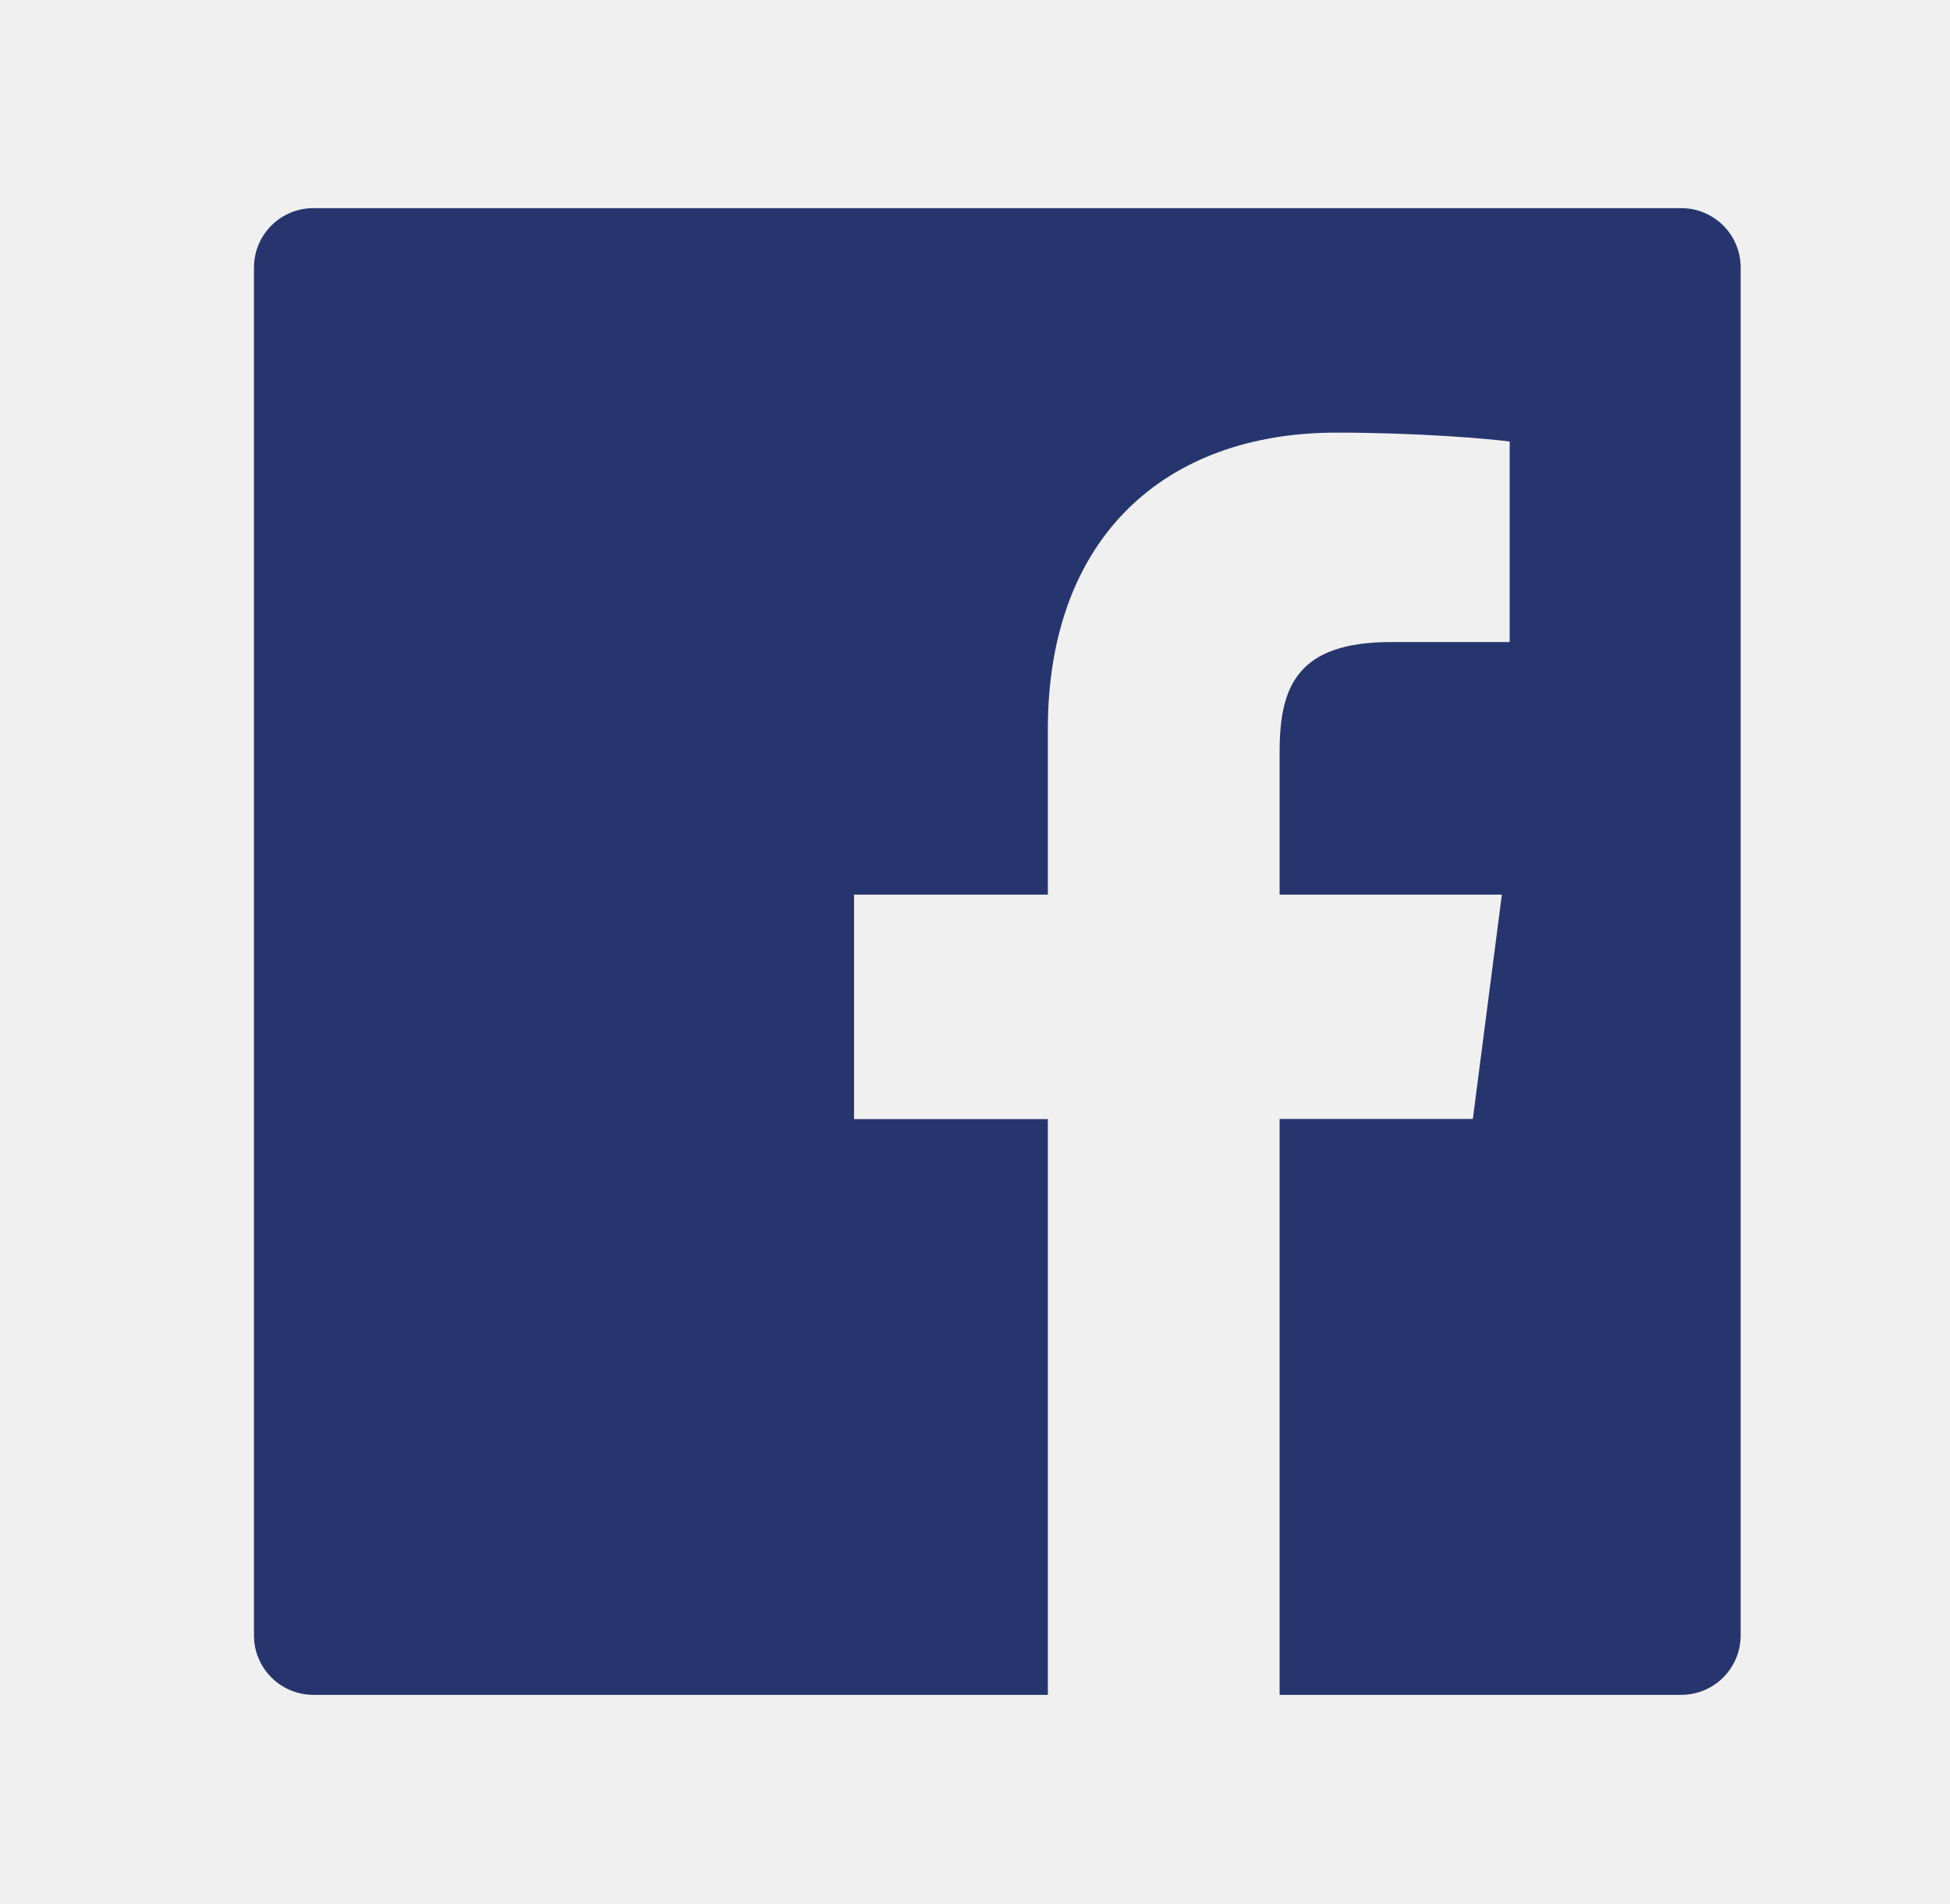
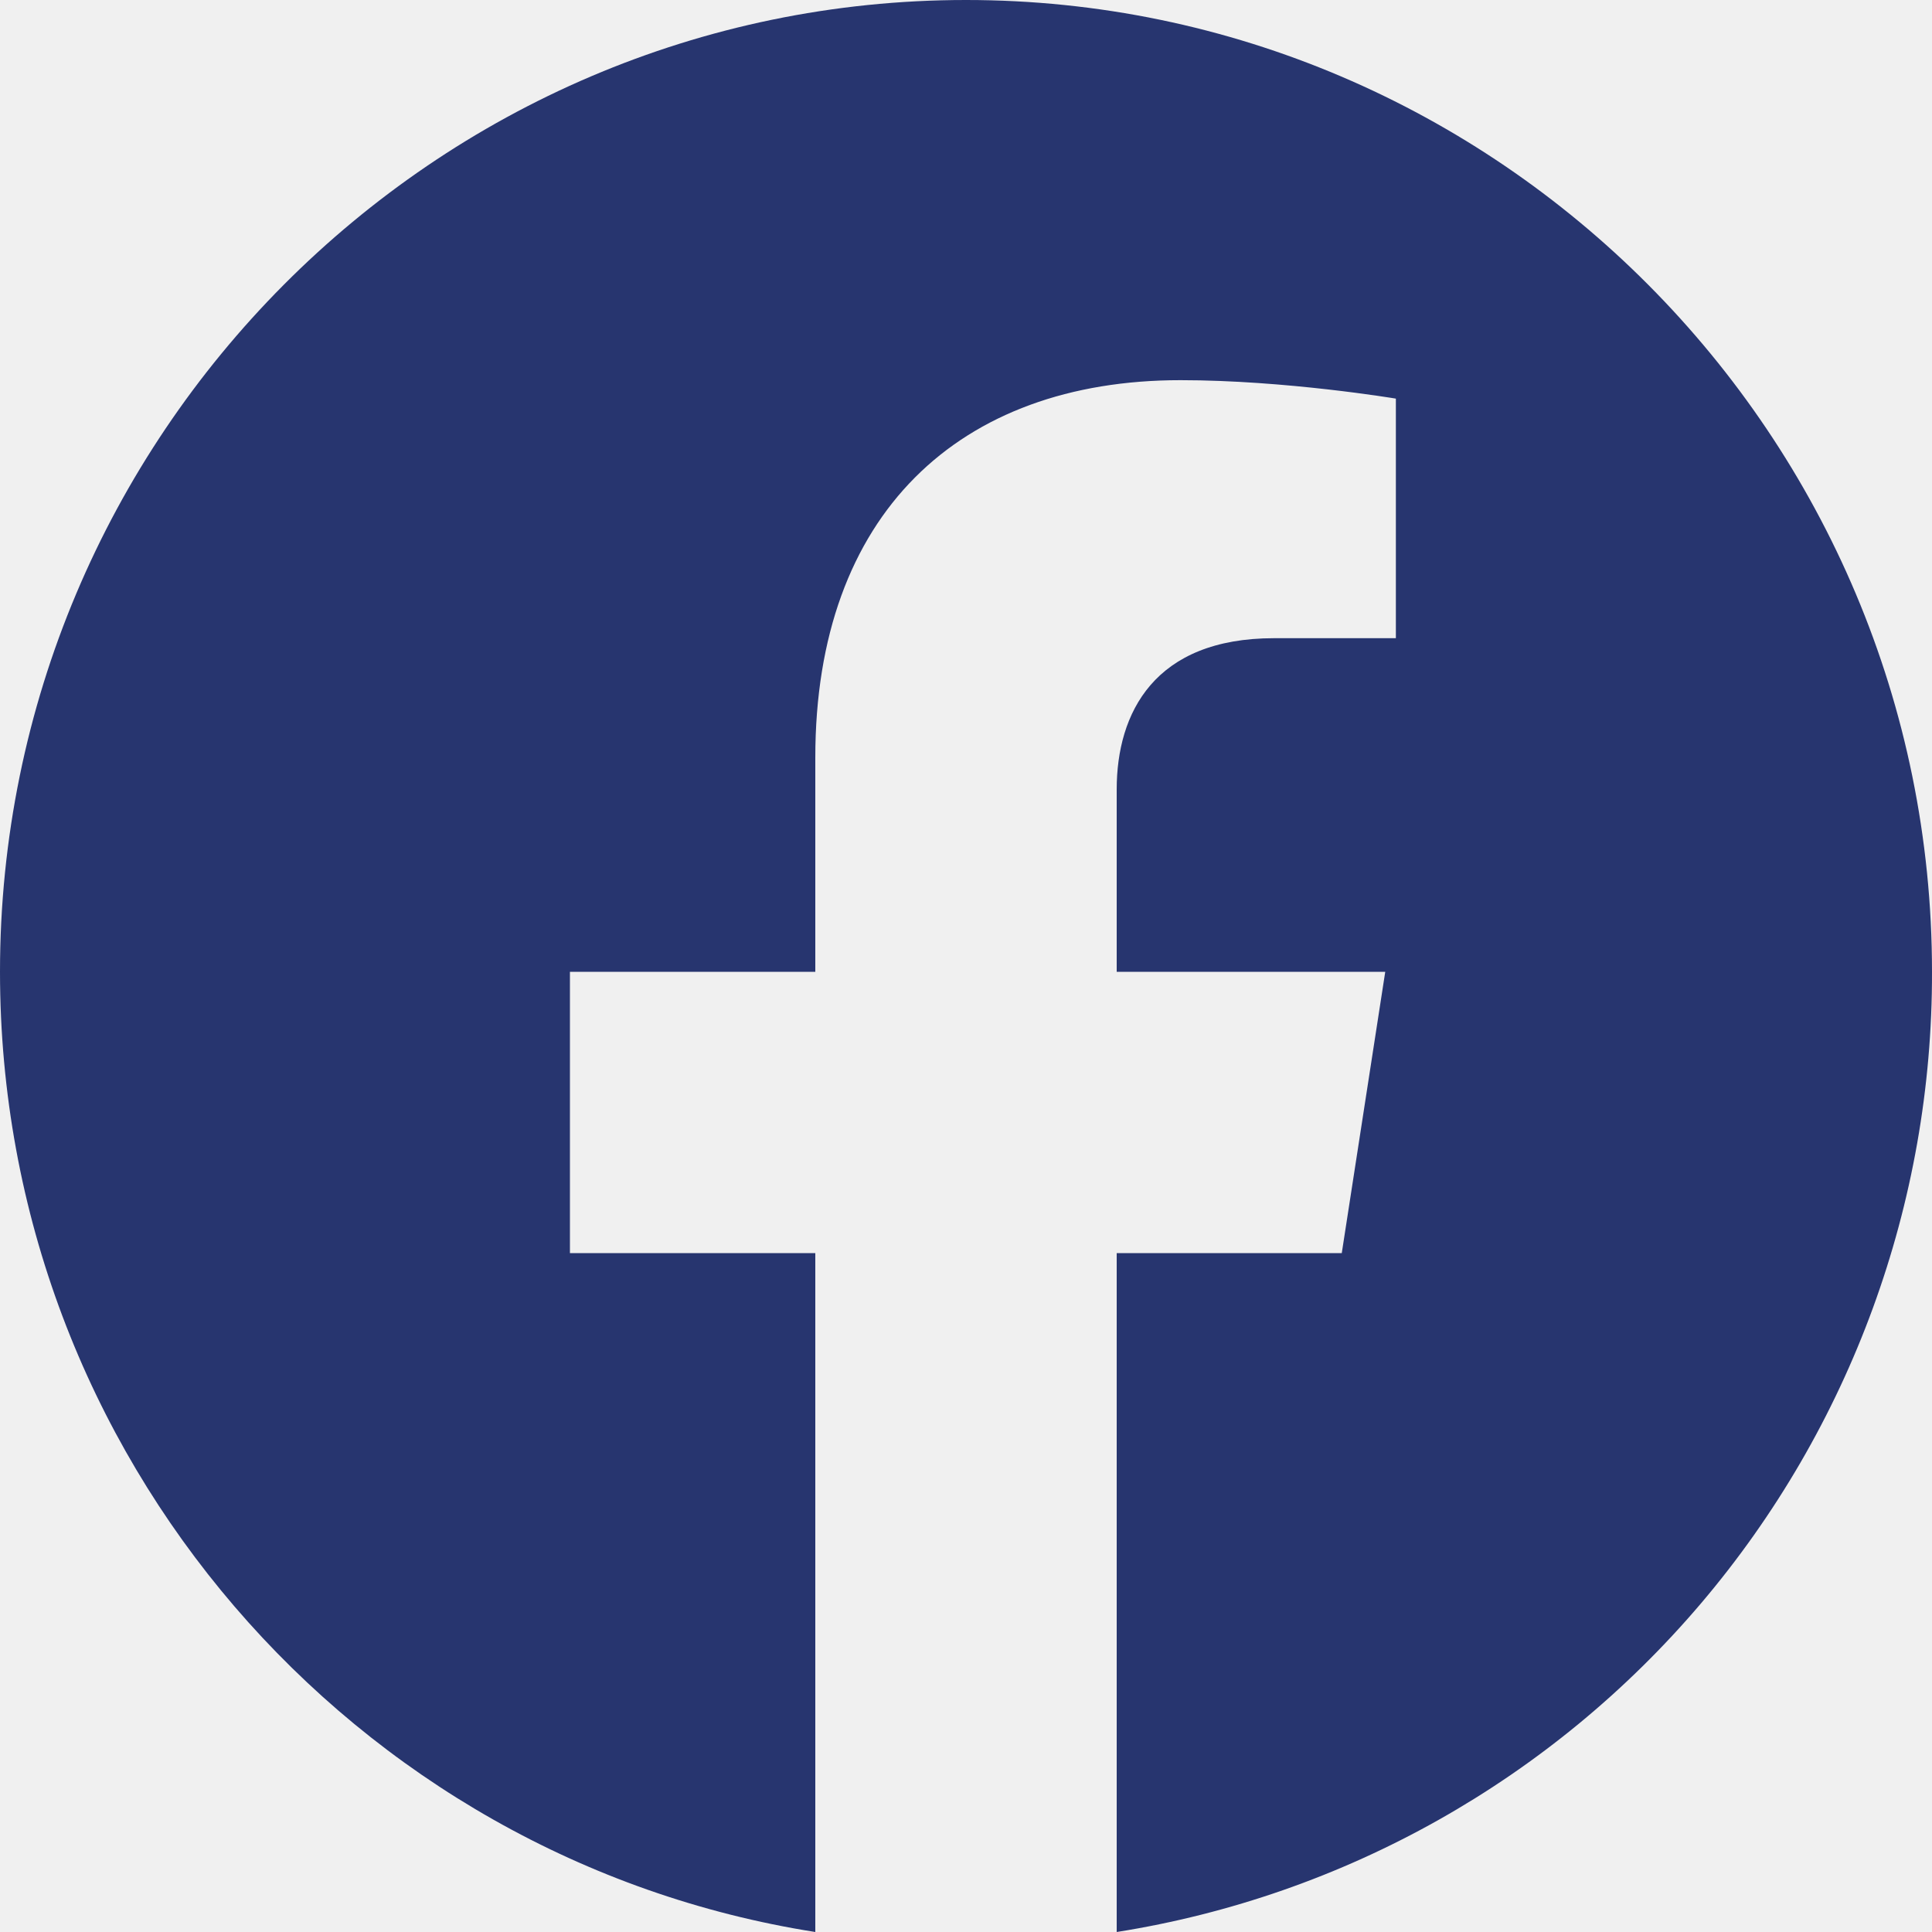
- <svg xmlns="http://www.w3.org/2000/svg" width="42" height="41" viewBox="0 0 42 41" fill="none">
-   <path d="M36.21 4.483H6.751C6.043 4.483 5.47 5.055 5.47 5.764V35.223C5.47 35.931 6.043 36.504 6.751 36.504H36.21C36.919 36.504 37.491 35.931 37.491 35.223V5.764C37.491 5.055 36.919 4.483 36.21 4.483ZM32.512 13.829H29.954C27.949 13.829 27.561 14.782 27.561 16.183V19.268H32.348L31.723 24.1H27.561V36.504H22.569V24.104H18.395V19.268H22.569V15.706C22.569 11.572 25.095 9.318 28.785 9.318C30.555 9.318 32.072 9.45 32.516 9.51V13.829H32.512Z" fill="#27356F" />
+ <svg xmlns="http://www.w3.org/2000/svg" width="40" height="40" viewBox="0 0 40 40" fill="none">
+   <g clip-path="url(#clip0_73_25)">
+     <path d="M20 0C9 0 0 9.016 0 20.12C0 30.161 7.32 38.494 16.88 40V25.944H11.8V20.12H16.88V15.683C16.88 10.643 19.86 7.871 24.44 7.871C26.62 7.871 28.9 8.253 28.9 8.253V13.213H26.38C23.9 13.213 23.12 14.759 23.12 16.345V20.12H28.68L27.78 25.944H23.12V40C27.833 39.253 32.124 36.838 35.22 33.193C38.315 29.547 40.011 24.911 40 20.12C40 9.016 31 0 20 0Z" fill="#27356F" />
+   </g>
+   <defs>
+     <clipPath id="clip0_73_25">
+       <rect width="40" height="40" fill="white" />
+     </clipPath>
+   </defs>
</svg>
